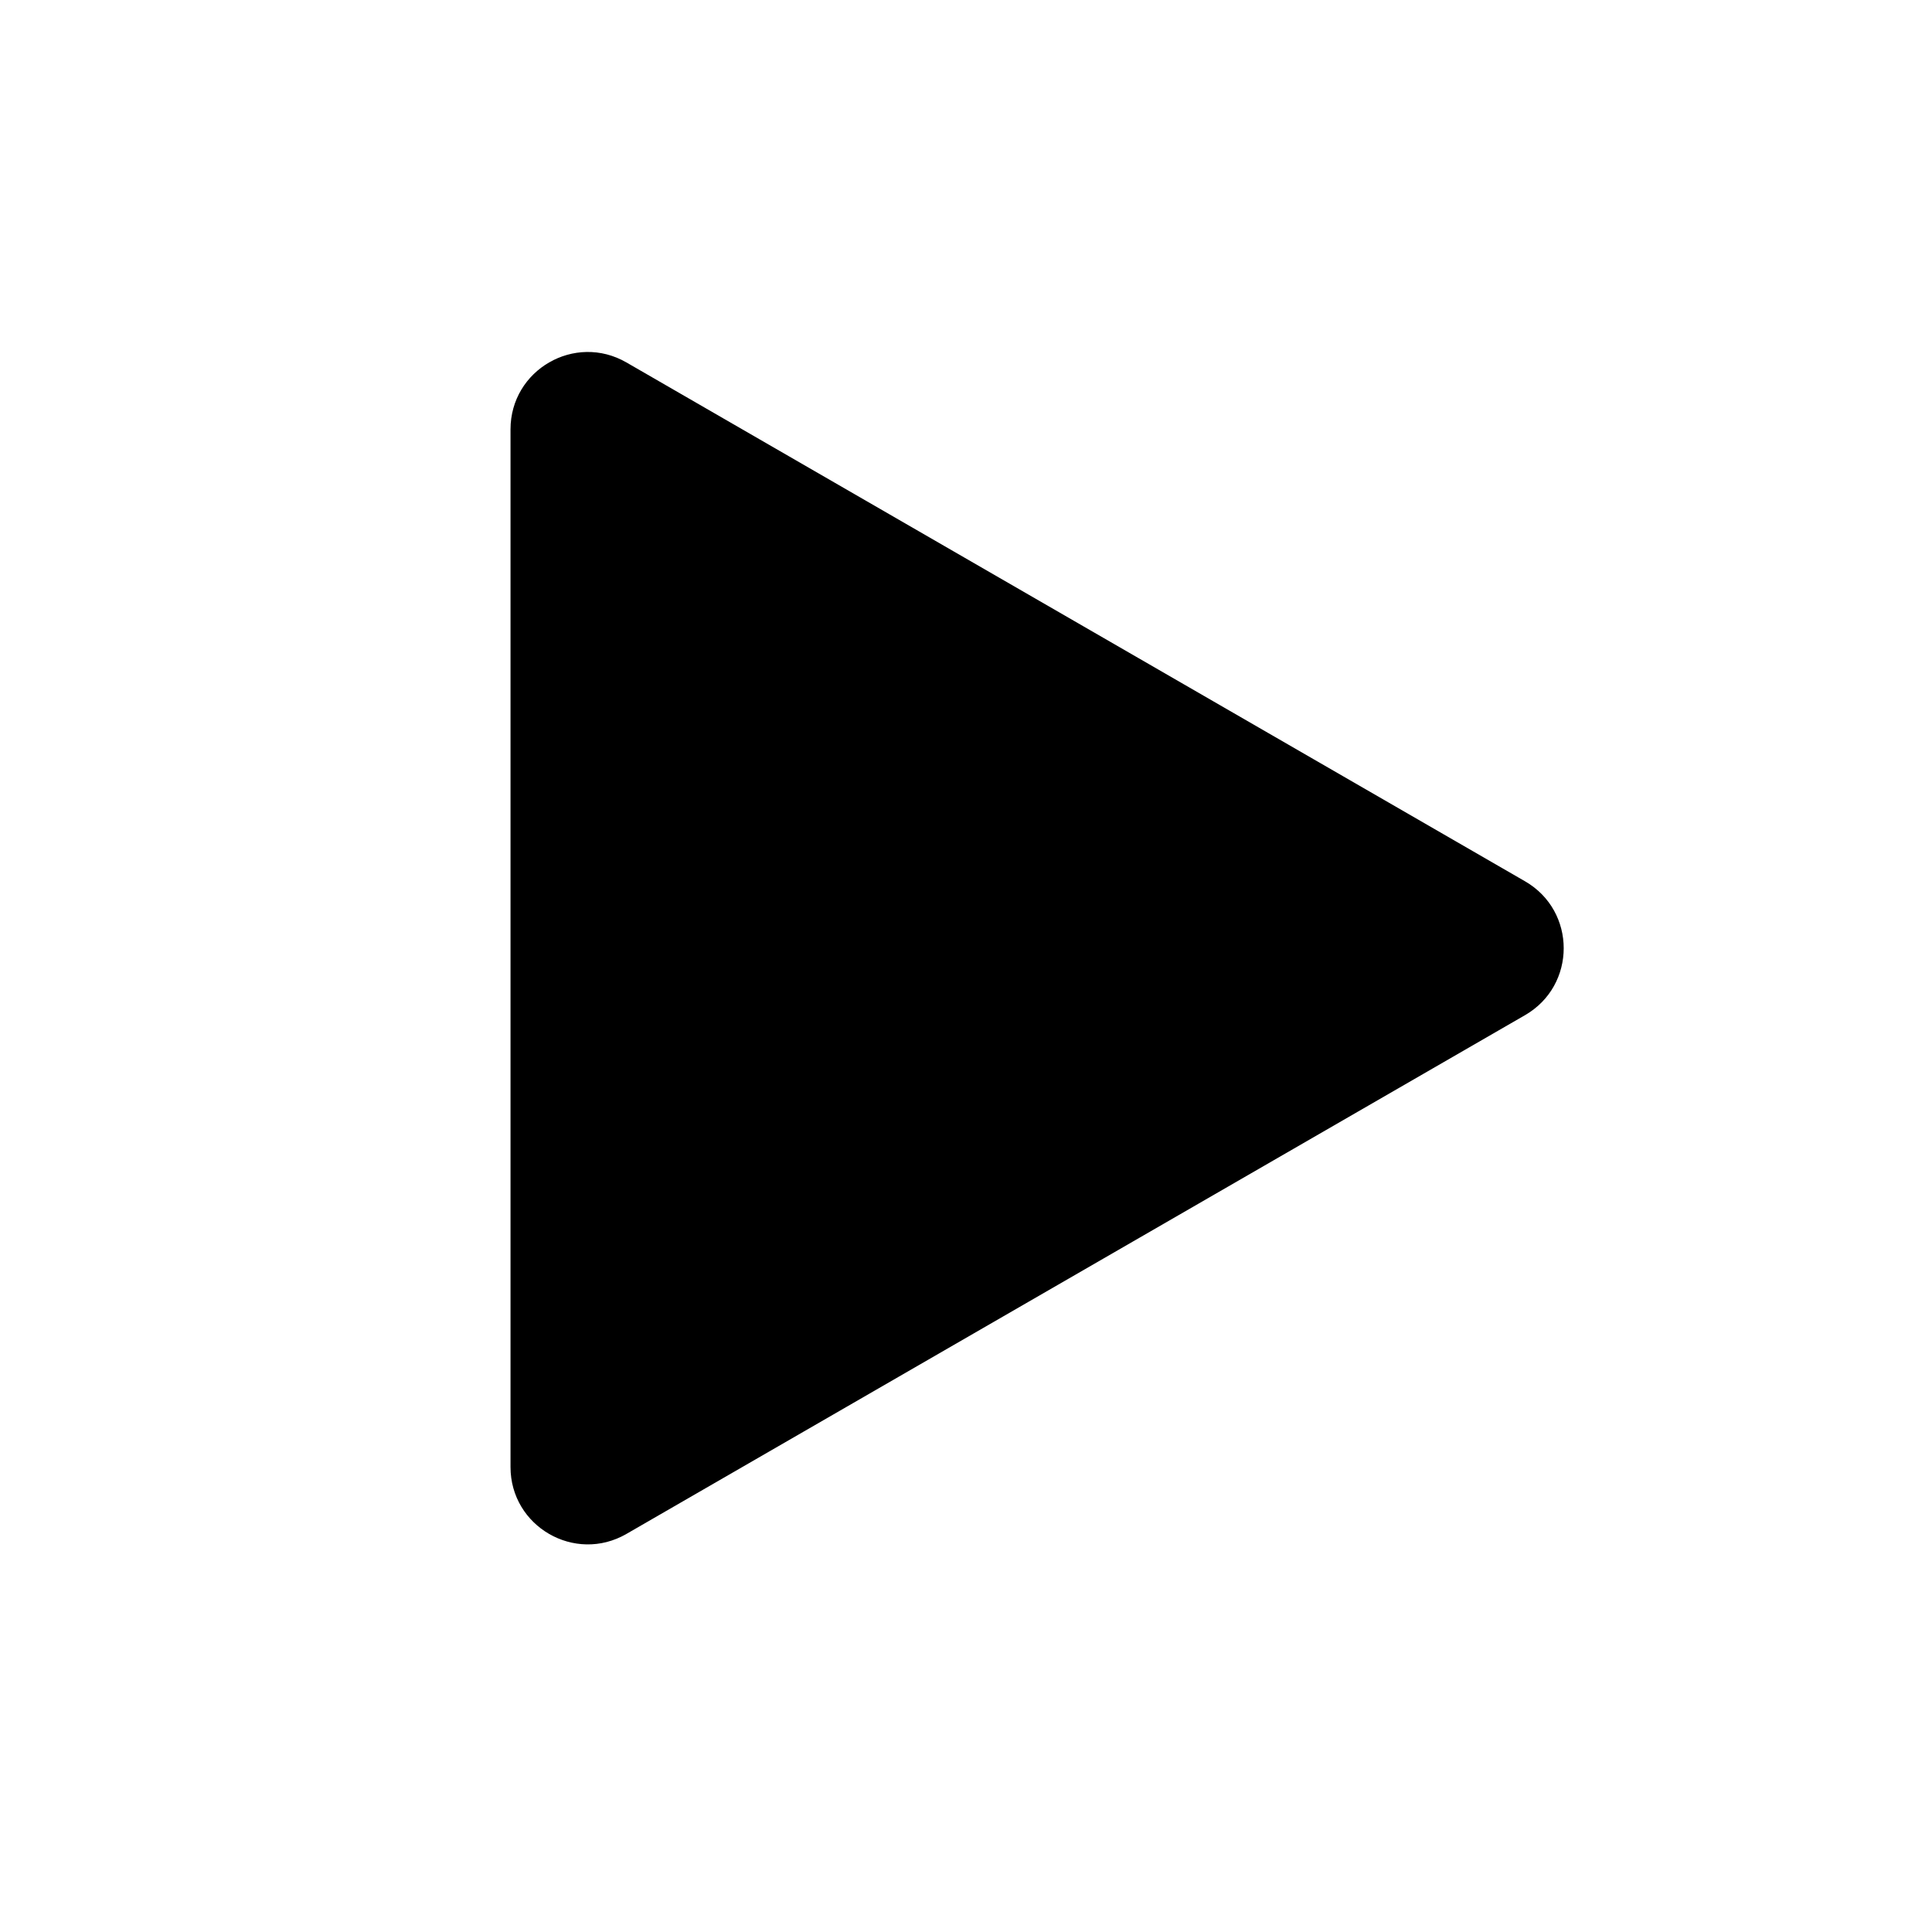
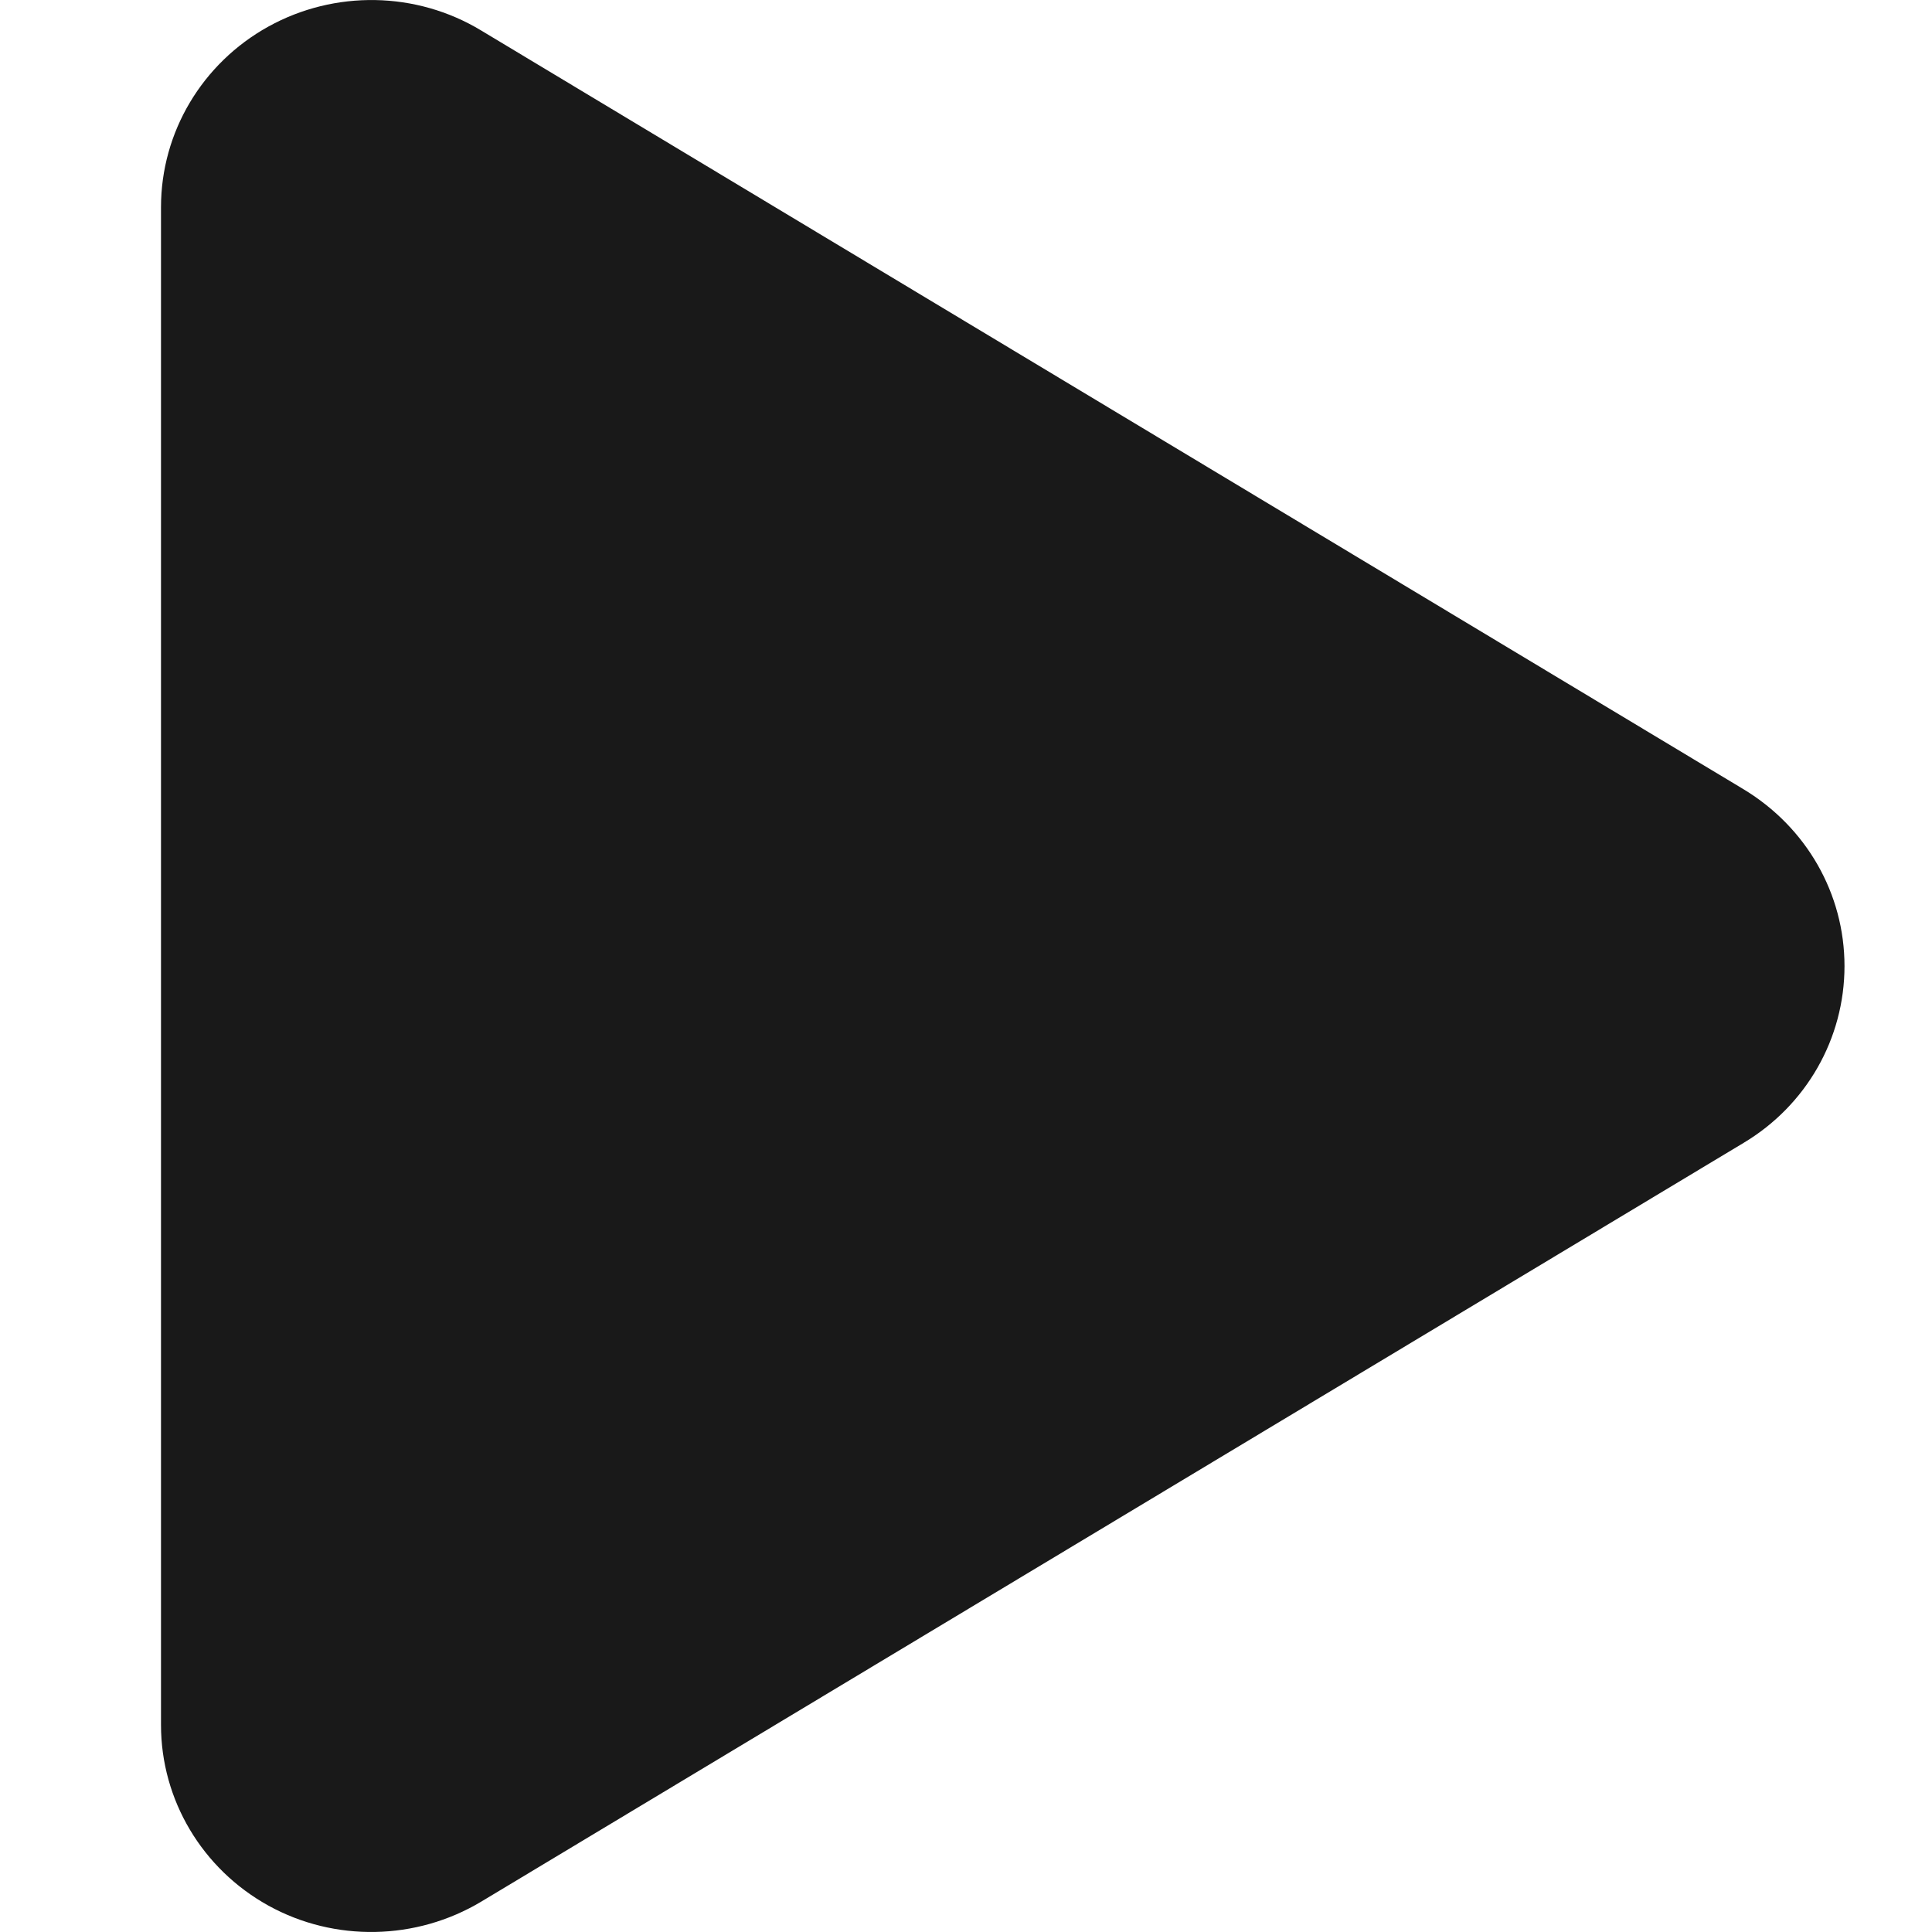
- <svg xmlns="http://www.w3.org/2000/svg" width="25" height="25" viewBox="0 0 25 25" fill="none">
-   <path d="M19.734 11.404C20.401 11.789 20.401 12.751 19.734 13.136L8.106 19.849C7.439 20.234 6.606 19.753 6.606 18.983L6.606 5.556C6.606 4.786 7.439 4.305 8.106 4.69L19.734 11.404Z" fill="black" />
+ <svg xmlns="http://www.w3.org/2000/svg" width="24" height="24" viewBox="0 0 24 24" fill="none">
+   <path d="M5.976 0.378C5.17 -0.109 4.157 -0.125 3.334 0.33C2.512 0.785 2 1.642 2 2.574V21.428C2 22.36 2.512 23.217 3.334 23.672C4.157 24.127 5.17 24.106 5.976 23.624L21.66 14.197C22.439 13.731 22.913 12.901 22.913 12.001C22.913 11.101 22.439 10.276 21.66 9.805L5.976 0.378Z" fill="#191919" />
</svg>
